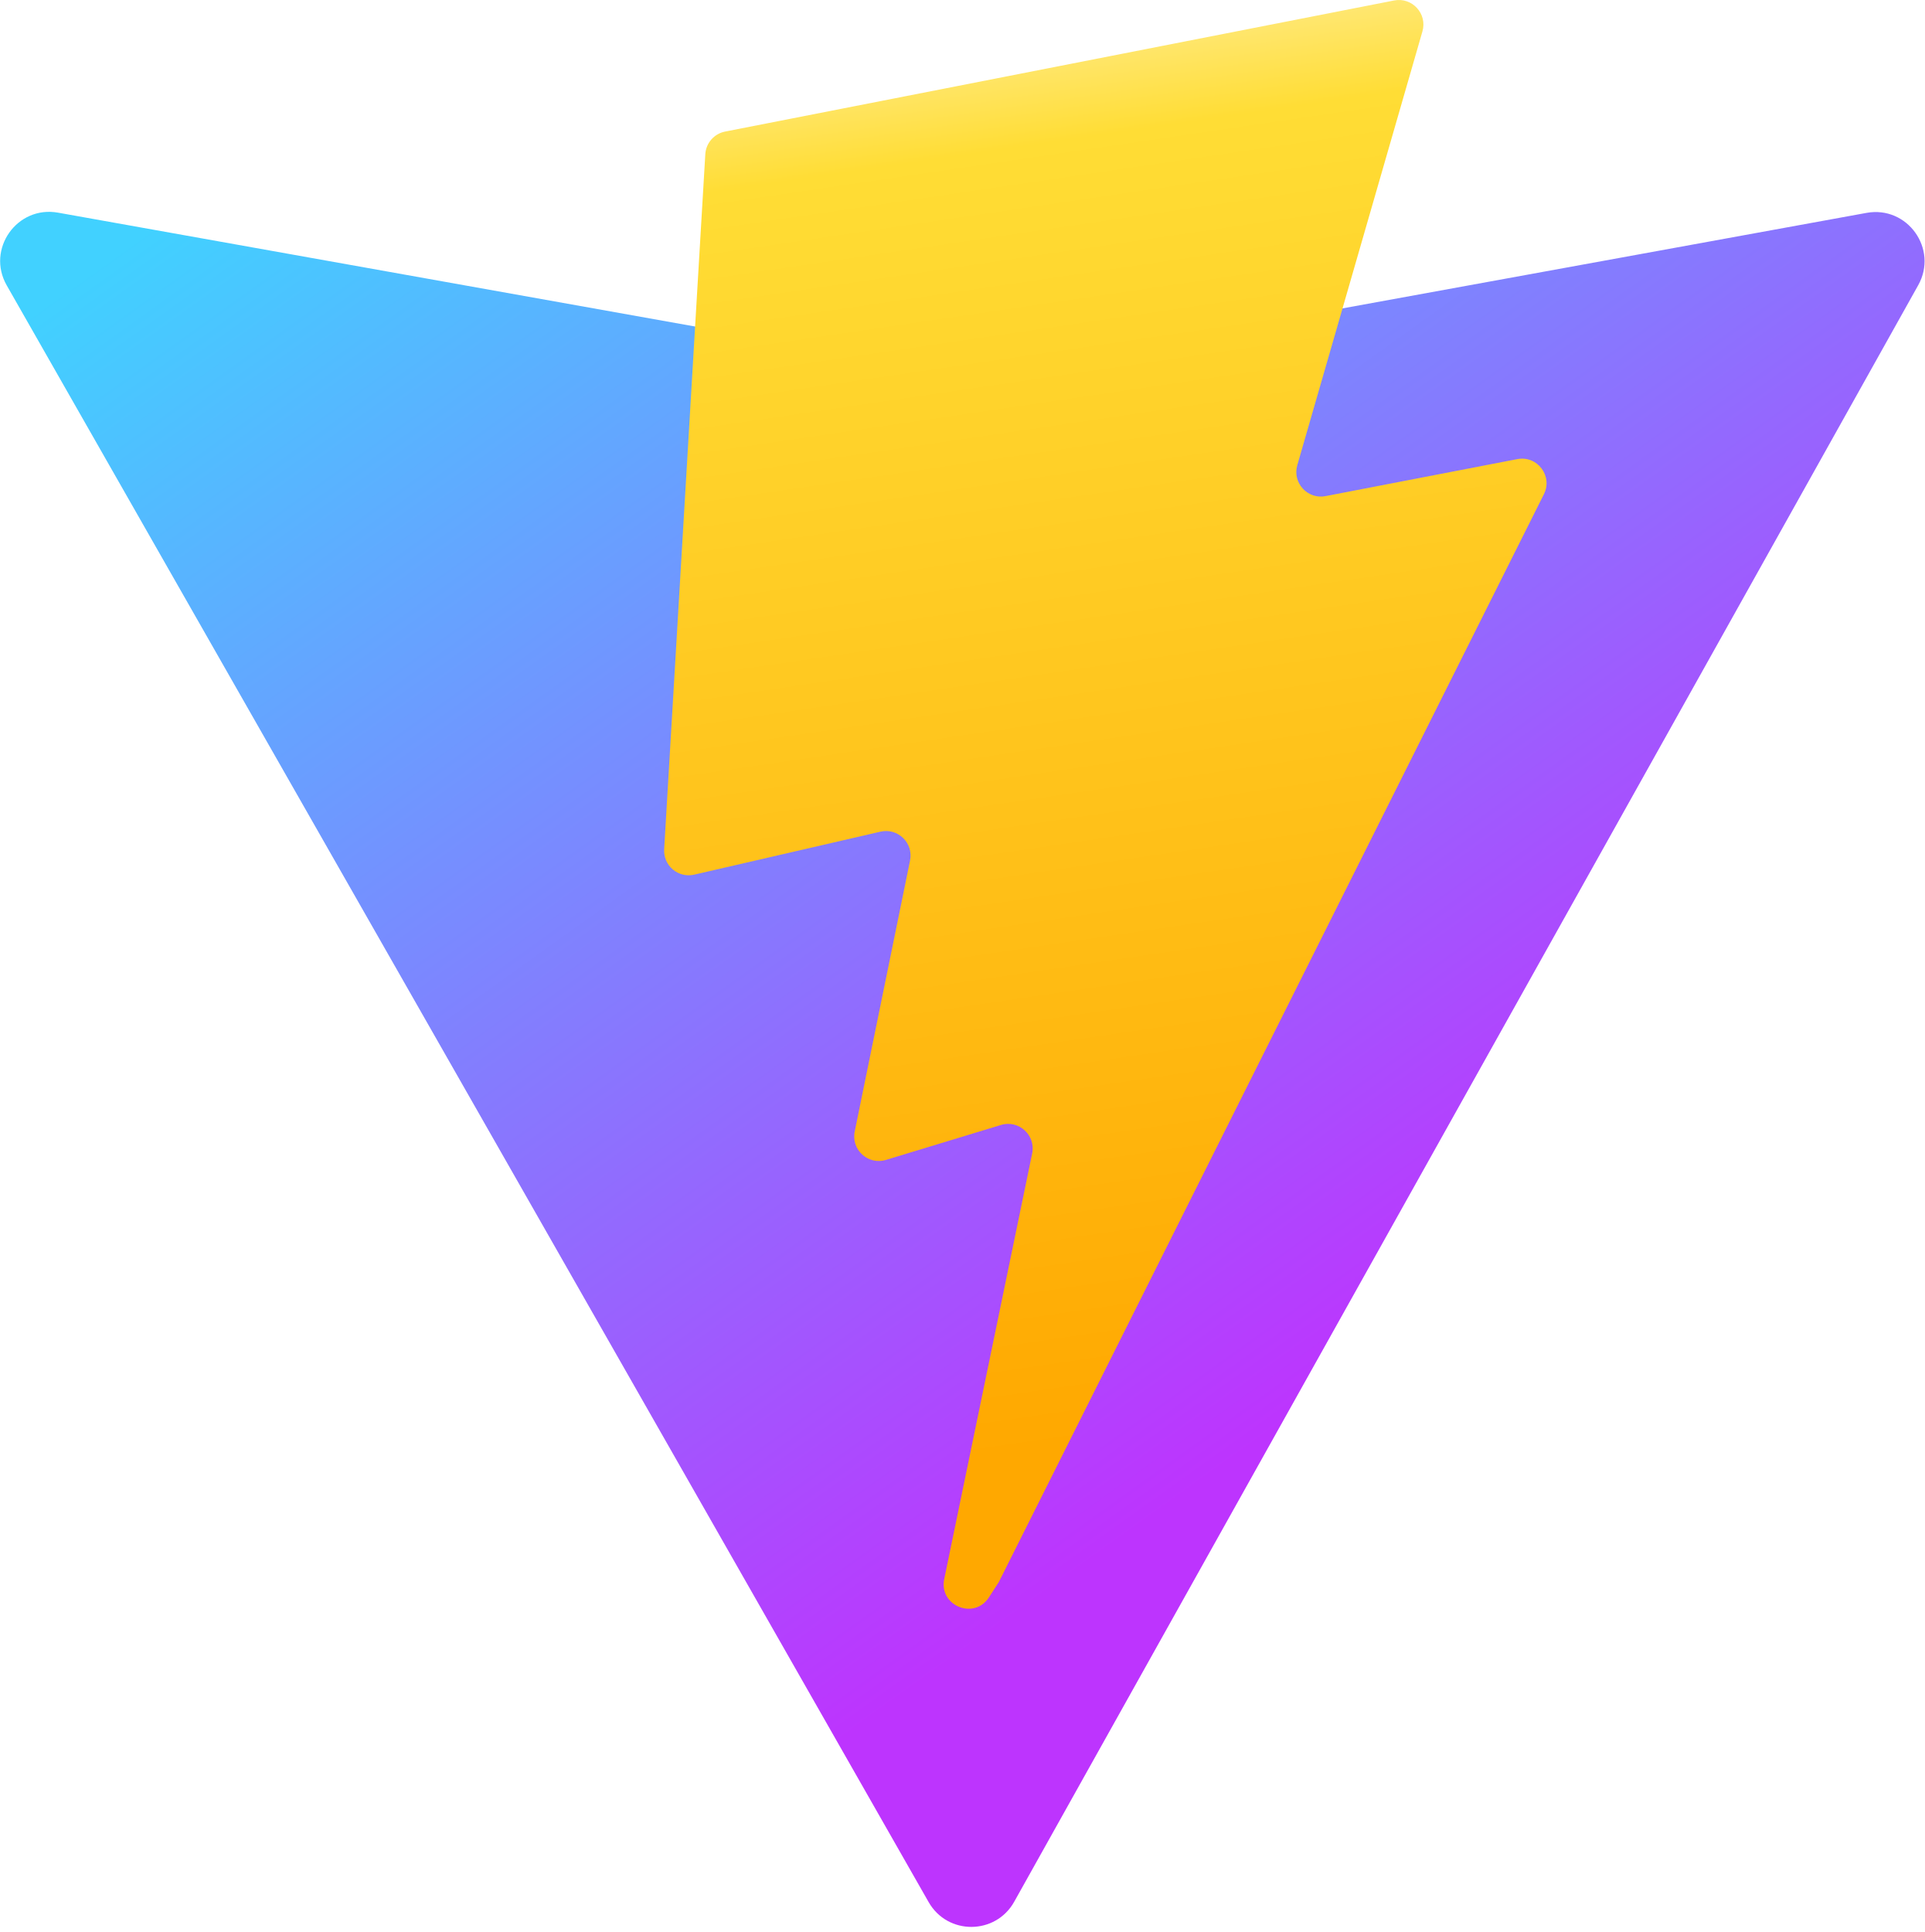
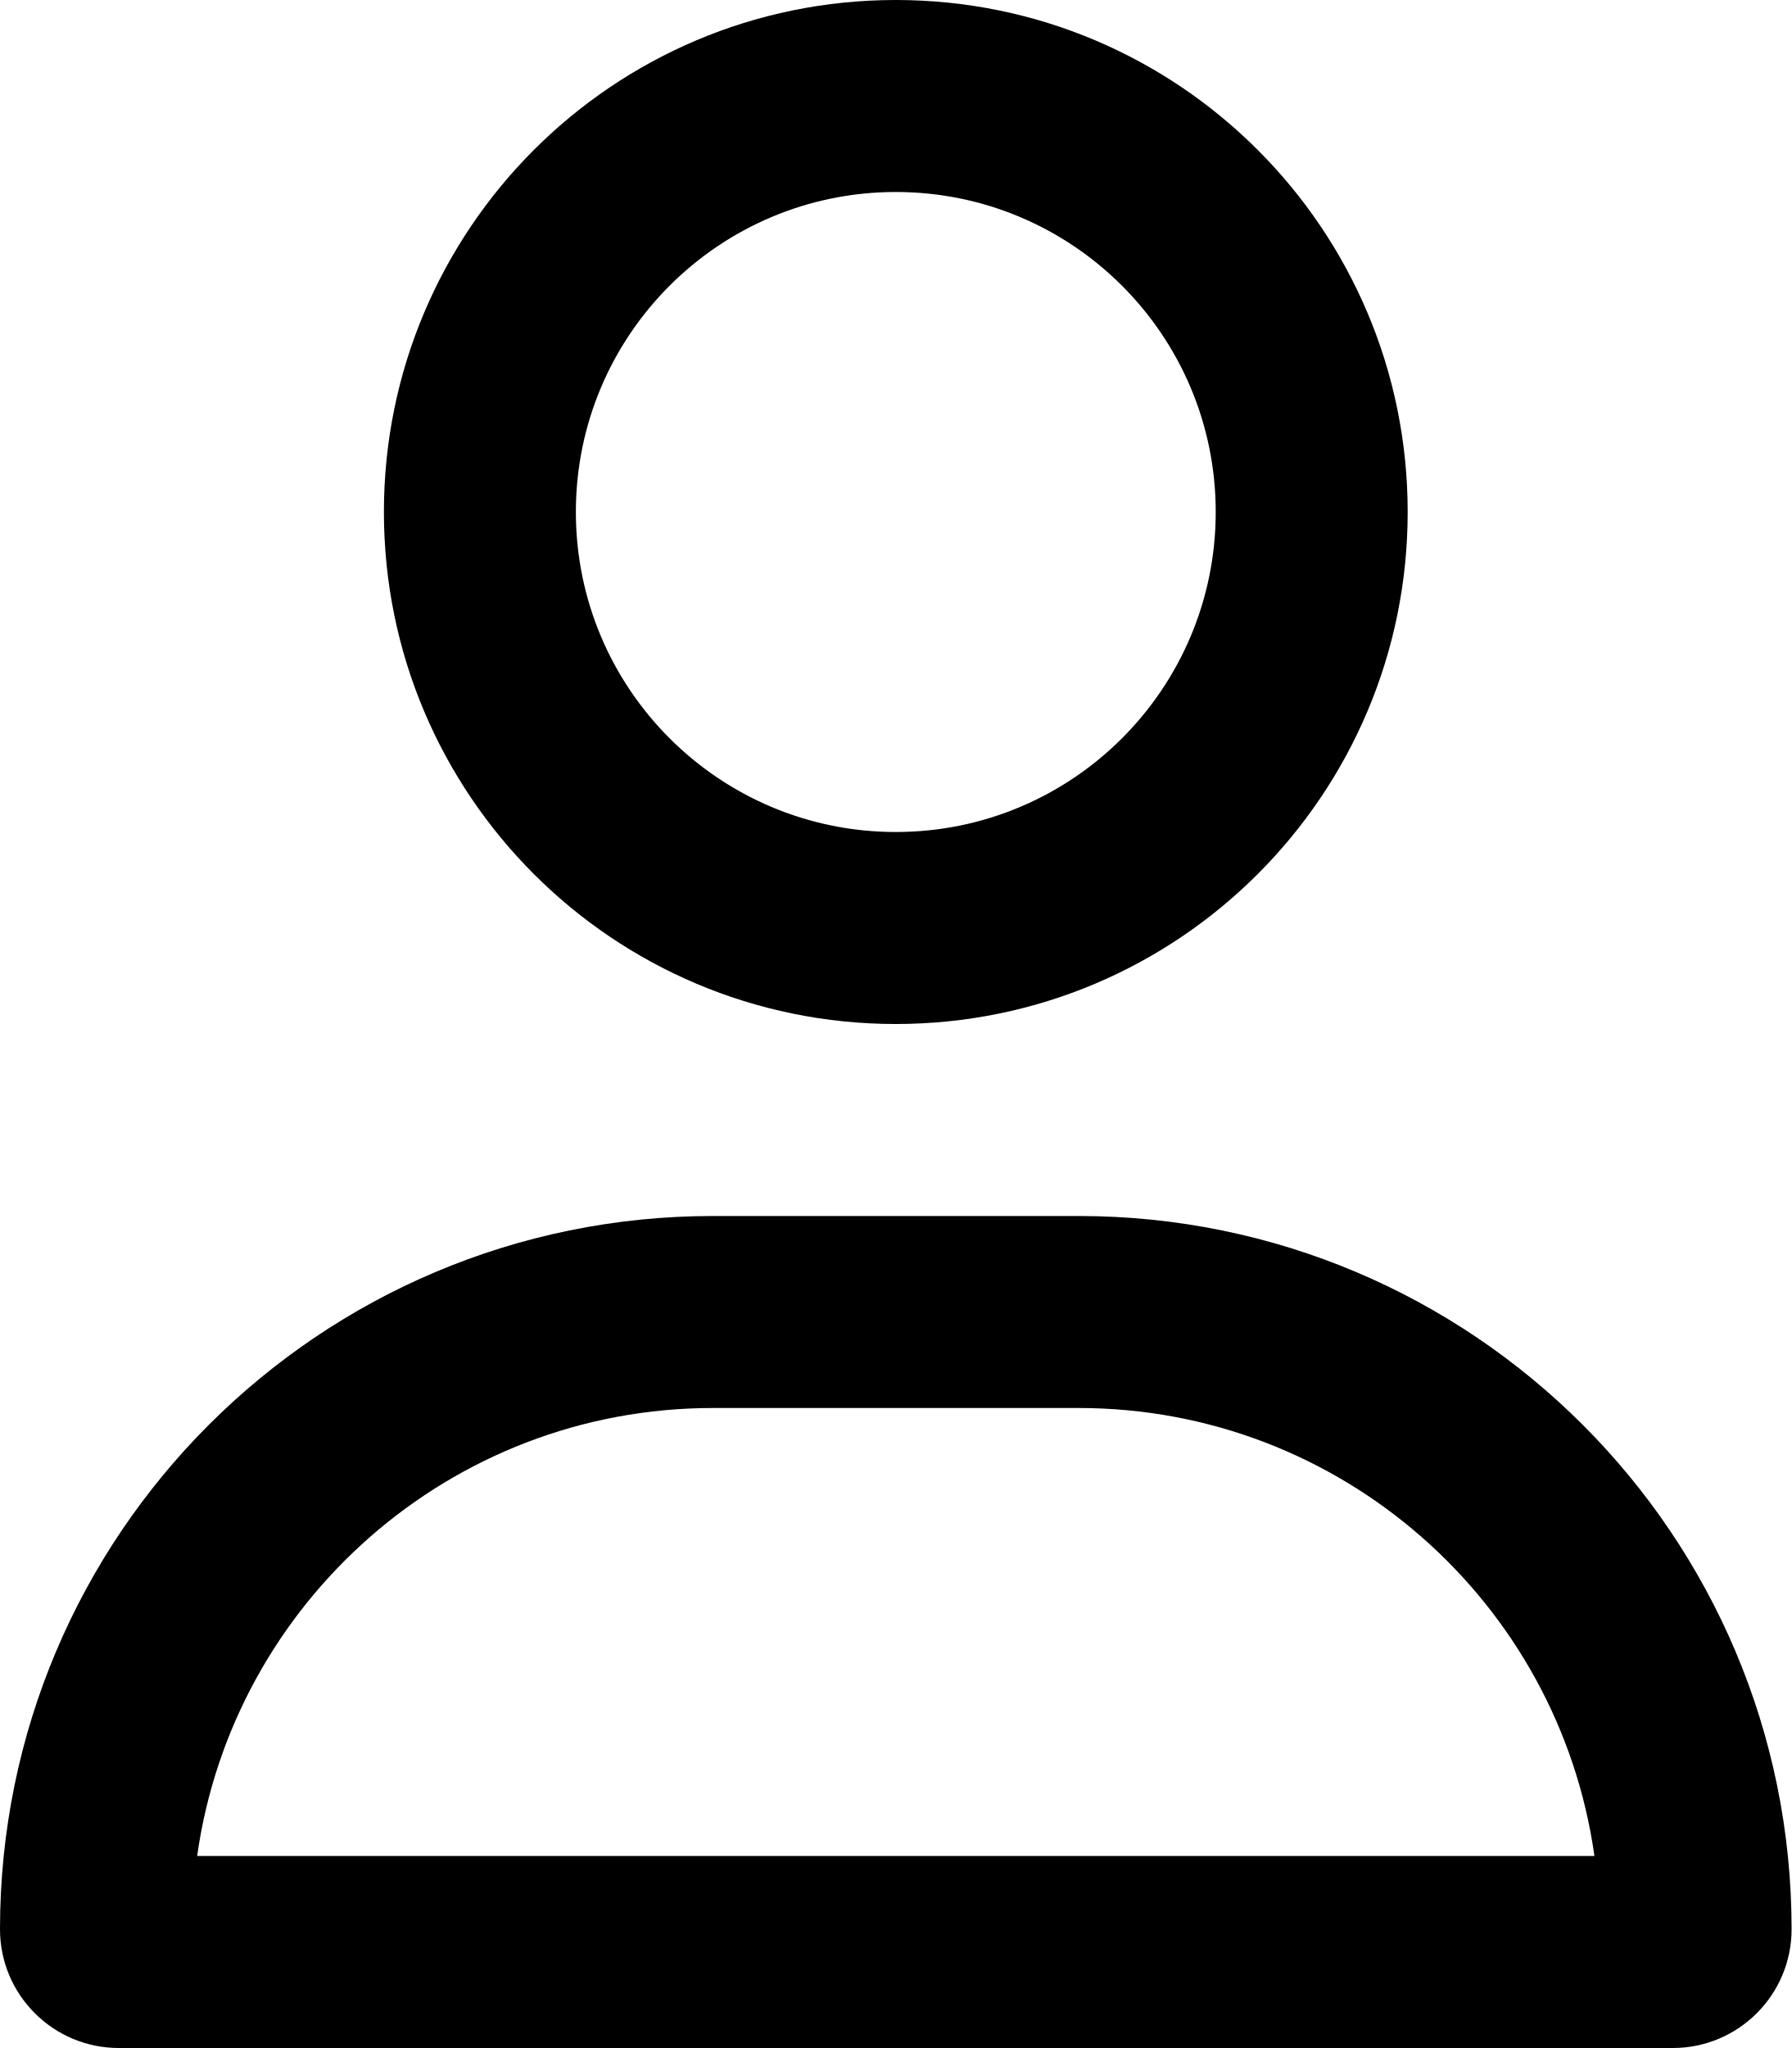
- <svg xmlns="http://www.w3.org/2000/svg" aria-hidden="true" role="img" class="iconify iconify--logos" width="31.88" height="32" preserveAspectRatio="xMidYMid meet" viewBox="0 0 256 257">
-   <defs>
-     <linearGradient id="IconifyId1813088fe1fbc01fb466" x1="-.828%" x2="57.636%" y1="7.652%" y2="78.411%">
-       <stop offset="0%" stop-color="#41D1FF" />
-       <stop offset="100%" stop-color="#BD34FE" />
-     </linearGradient>
-     <linearGradient id="IconifyId1813088fe1fbc01fb467" x1="43.376%" x2="50.316%" y1="2.242%" y2="89.03%">
-       <stop offset="0%" stop-color="#FFEA83" />
-       <stop offset="8.333%" stop-color="#FFDD35" />
-       <stop offset="100%" stop-color="#FFA800" />
-     </linearGradient>
-   </defs>
-   <path fill="url(#IconifyId1813088fe1fbc01fb466)" d="M255.153 37.938L134.897 252.976c-2.483 4.44-8.862 4.466-11.382.048L.875 37.958c-2.746-4.814 1.371-10.646 6.827-9.67l120.385 21.517a6.537 6.537 0 0 0 2.322-.004l117.867-21.483c5.438-.991 9.574 4.796 6.877 9.62Z" />
-   <path fill="url(#IconifyId1813088fe1fbc01fb467)" d="M185.432.063L96.44 17.501a3.268 3.268 0 0 0-2.634 3.014l-5.474 92.456a3.268 3.268 0 0 0 3.997 3.378l24.777-5.718c2.318-.535 4.413 1.507 3.936 3.838l-7.361 36.047c-.495 2.426 1.782 4.5 4.151 3.78l15.304-4.649c2.372-.72 4.652 1.36 4.15 3.788l-11.698 56.621c-.732 3.542 3.979 5.473 5.943 2.437l1.313-2.028l72.516-144.72c1.215-2.423-.88-5.186-3.54-4.672l-25.505 4.922c-2.396.462-4.435-1.77-3.759-4.114l16.646-57.705c.677-2.35-1.37-4.583-3.769-4.113Z" />
+ <svg xmlns="http://www.w3.org/2000/svg" viewBox="0 0 448 512">
+   <path d="M304 128a80 80 0 1 0 -160 0 80 80 0 1 0 160 0zM96 128a128 128 0 1 1 256 0A128 128 0 1 1 96 128zM49.3 464H398.7c-8.9-63.3-63.3-112-129-112H178.3c-65.7 0-120.1 48.7-129 112zM0 482.3C0 383.8 79.8 304 178.3 304h91.4C368.2 304 448 383.8 448 482.3c0 16.4-13.3 29.7-29.7 29.7H29.7C13.3 512 0 498.7 0 482.3z" />
</svg>
